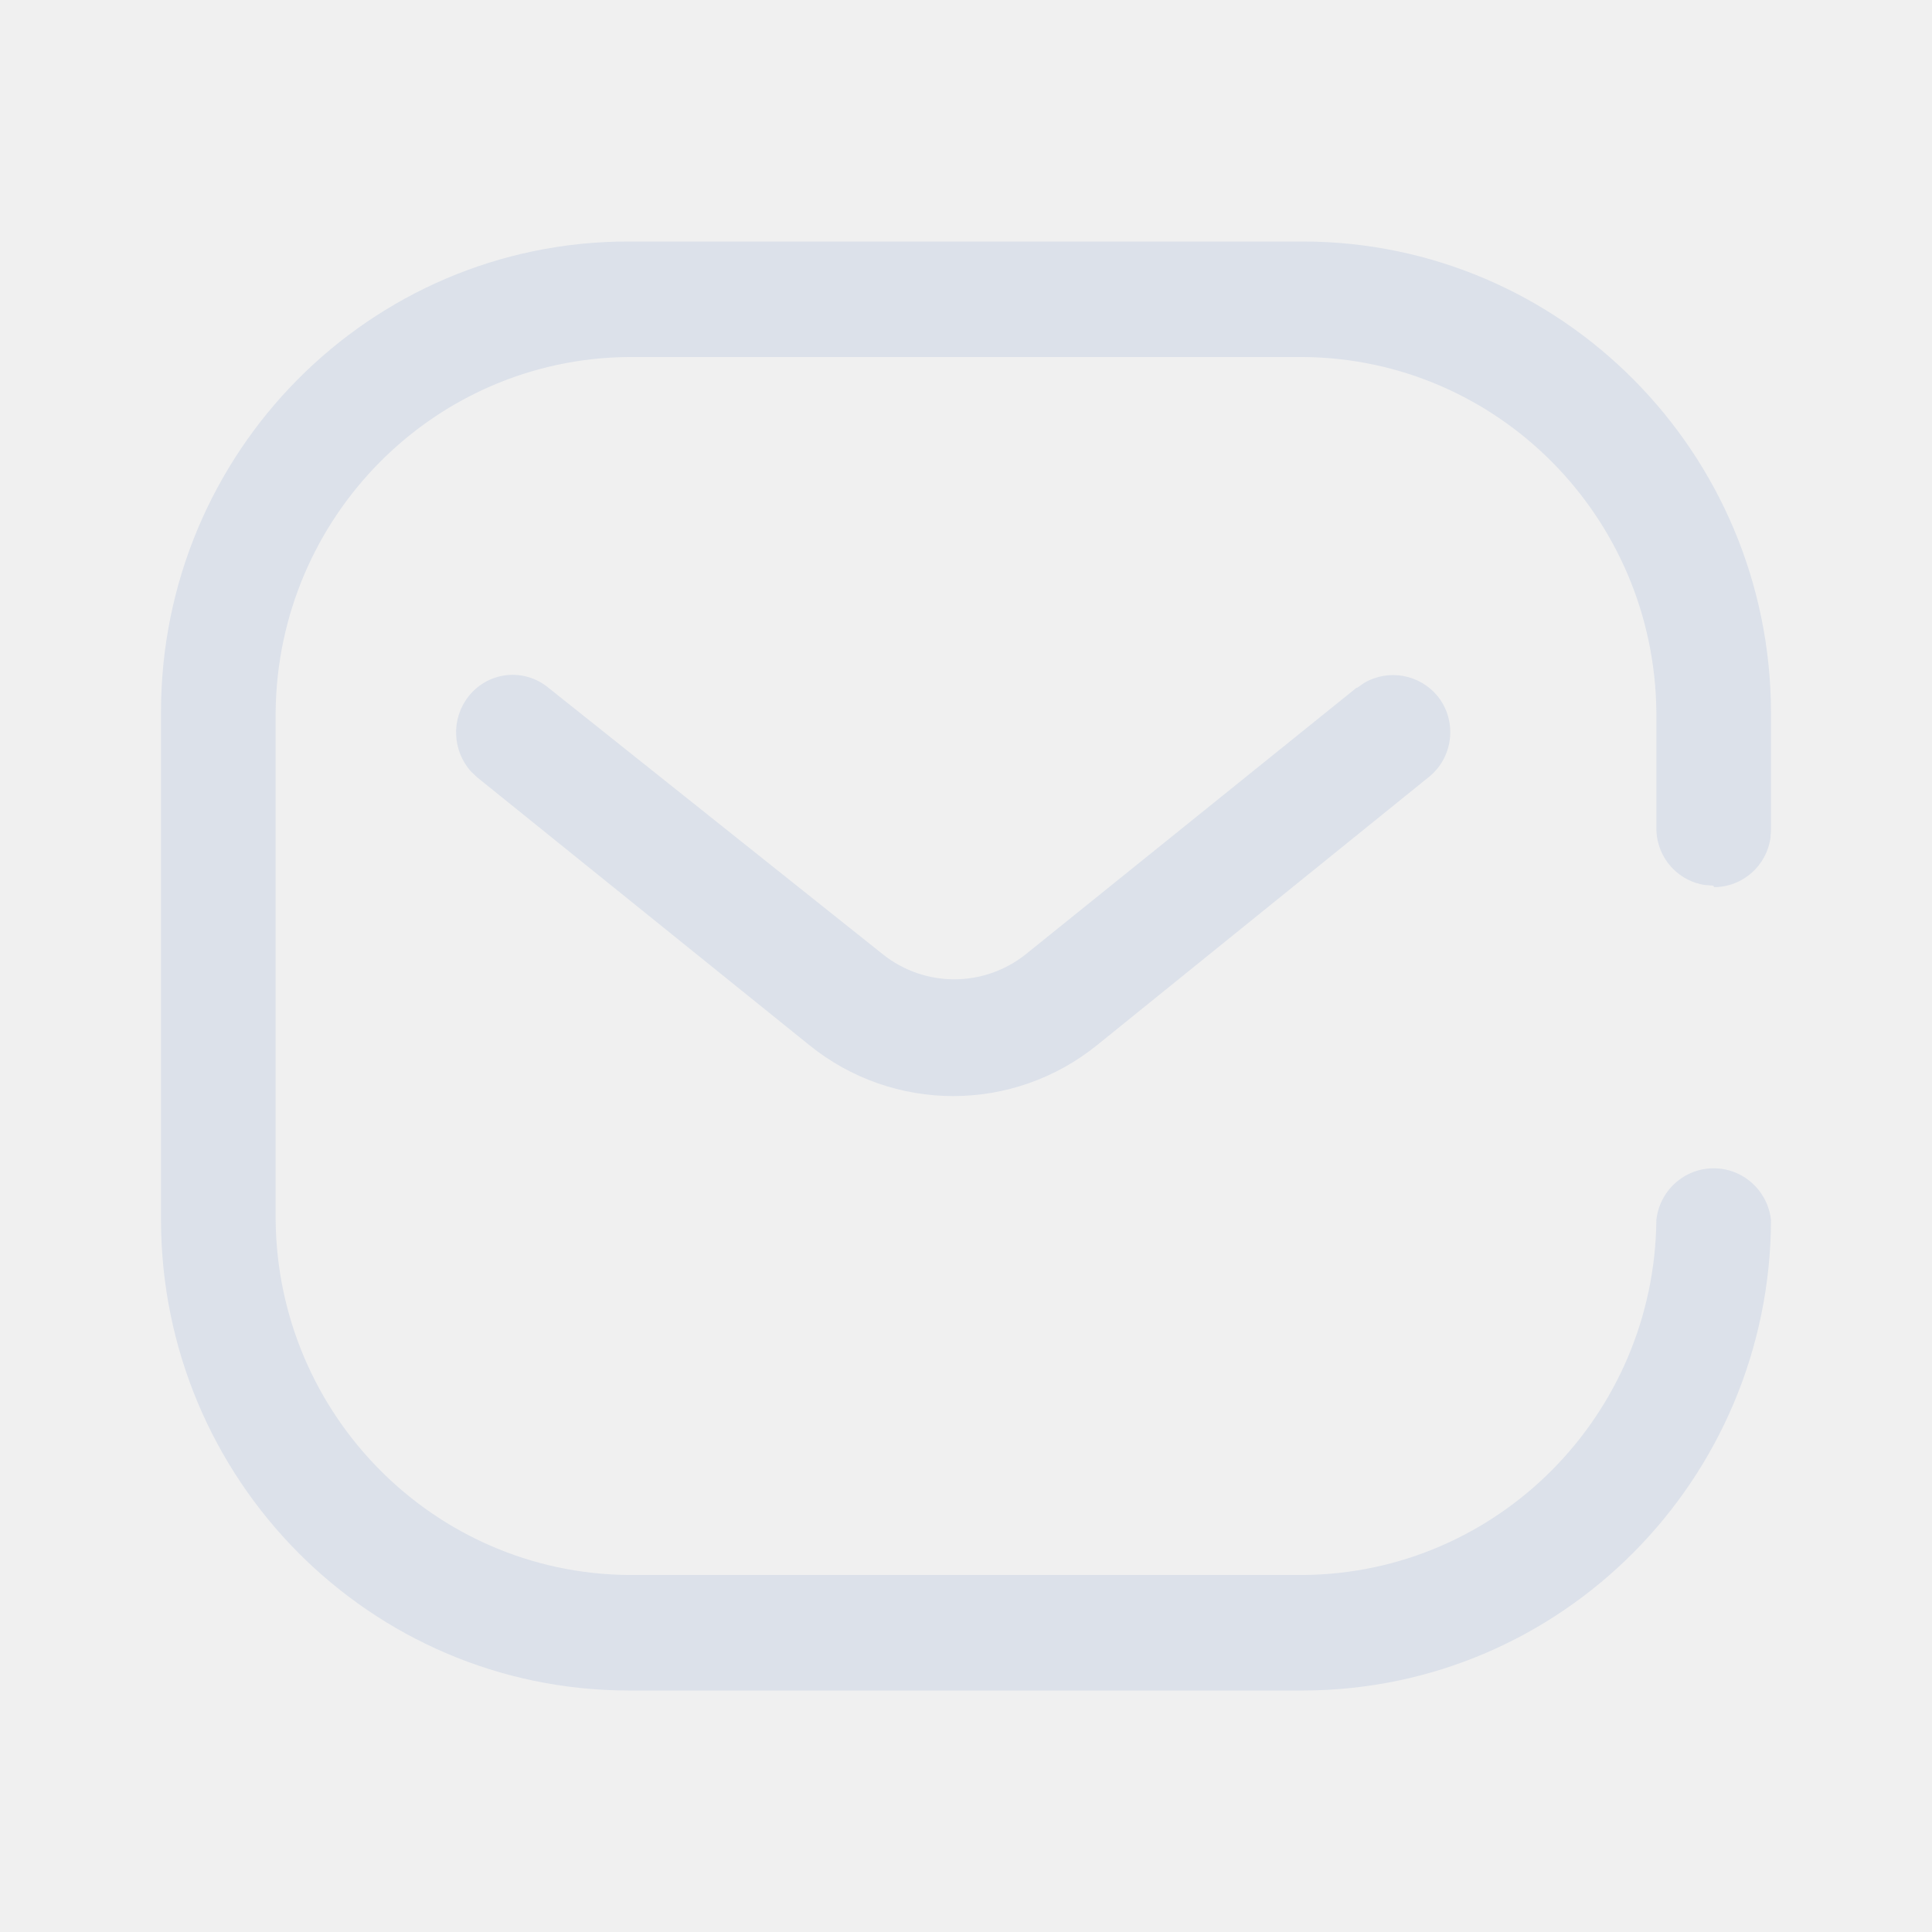
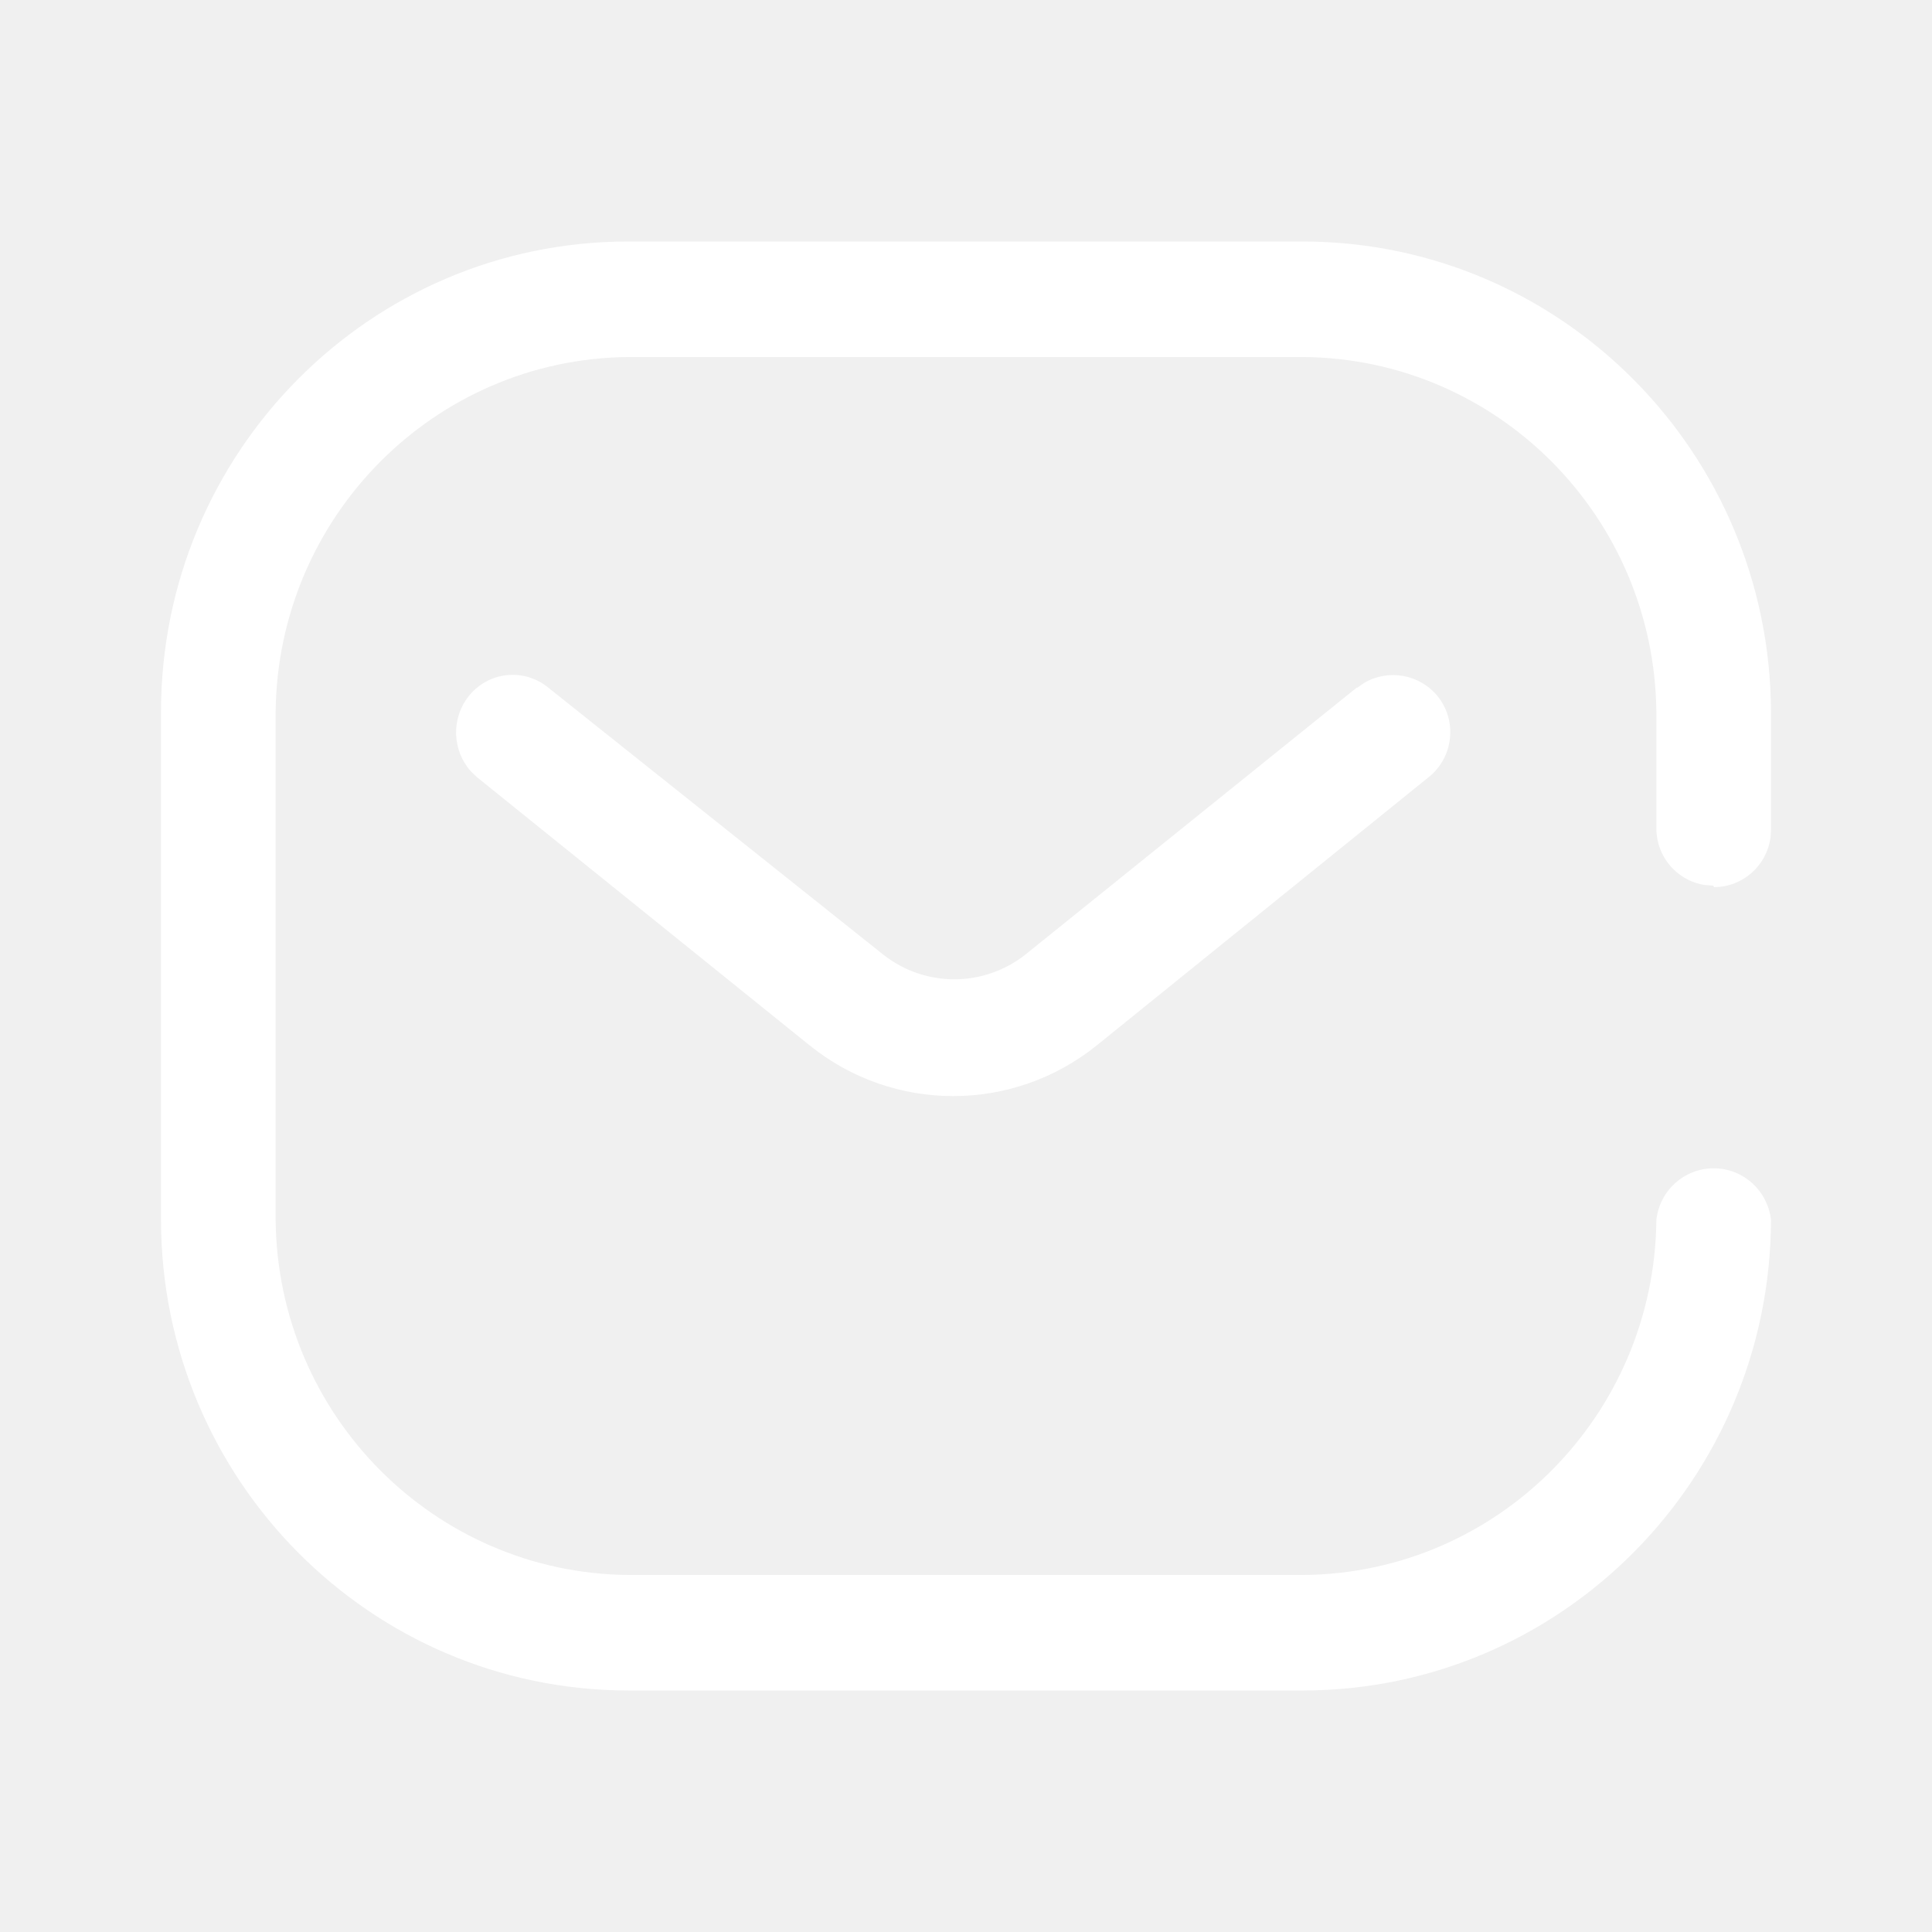
<svg xmlns="http://www.w3.org/2000/svg" width="24" height="24" viewBox="0 0 24 24" fill="none">
-   <path d="M16.197 3C19.398 3.01 21.99 5.621 22 8.846V10.307L21.994 10.404C21.947 10.752 21.651 11.02 21.292 11.02L21.284 11.002L21.172 10.993C21.026 10.97 20.889 10.9 20.783 10.793C20.65 10.659 20.576 10.478 20.576 10.289V8.846C20.552 6.42 18.605 4.459 16.197 4.435H7.803C5.395 4.459 3.448 6.42 3.424 8.846V15.155C3.448 17.581 5.395 19.541 7.803 19.565H16.197C18.605 19.541 20.552 17.581 20.576 15.155C20.616 14.789 20.923 14.513 21.288 14.513C21.653 14.513 21.959 14.789 22 15.155C21.99 18.379 19.398 20.99 16.197 21H7.803C4.6 20.995 2.005 18.381 2 15.155V8.846C2 5.617 4.598 3 7.803 3H16.197ZM6.294 8.387C6.481 8.367 6.667 8.423 6.812 8.543L10.97 11.857C11.489 12.268 12.219 12.268 12.739 11.857L16.852 8.543H16.861L16.947 8.483C17.246 8.308 17.634 8.373 17.86 8.65C17.979 8.798 18.033 8.988 18.011 9.177C17.99 9.366 17.894 9.539 17.745 9.656L13.632 12.98C12.586 13.828 11.095 13.828 10.05 12.98L5.927 9.656L5.851 9.584C5.619 9.326 5.6 8.93 5.821 8.65C5.938 8.502 6.108 8.407 6.294 8.387Z" fill="#DCE1EA" />
+   <path d="M16.197 3C19.398 3.01 21.99 5.621 22 8.846V10.307L21.994 10.404C21.947 10.752 21.651 11.02 21.292 11.02L21.284 11.002L21.172 10.993C21.026 10.97 20.889 10.9 20.783 10.793C20.65 10.659 20.576 10.478 20.576 10.289V8.846C20.552 6.42 18.605 4.459 16.197 4.435H7.803C5.395 4.459 3.448 6.42 3.424 8.846V15.155C3.448 17.581 5.395 19.541 7.803 19.565H16.197C18.605 19.541 20.552 17.581 20.576 15.155C20.616 14.789 20.923 14.513 21.288 14.513C21.653 14.513 21.959 14.789 22 15.155C21.99 18.379 19.398 20.99 16.197 21H7.803C4.6 20.995 2.005 18.381 2 15.155V8.846C2 5.617 4.598 3 7.803 3H16.197ZM6.294 8.387C6.481 8.367 6.667 8.423 6.812 8.543L10.97 11.857C11.489 12.268 12.219 12.268 12.739 11.857L16.852 8.543H16.861L16.947 8.483C17.246 8.308 17.634 8.373 17.86 8.65C17.979 8.798 18.033 8.988 18.011 9.177C17.99 9.366 17.894 9.539 17.745 9.656L13.632 12.98C12.586 13.828 11.095 13.828 10.05 12.98L5.927 9.656L5.851 9.584C5.619 9.326 5.6 8.93 5.821 8.65C5.938 8.502 6.108 8.407 6.294 8.387Z" fill="white" />
</svg>
